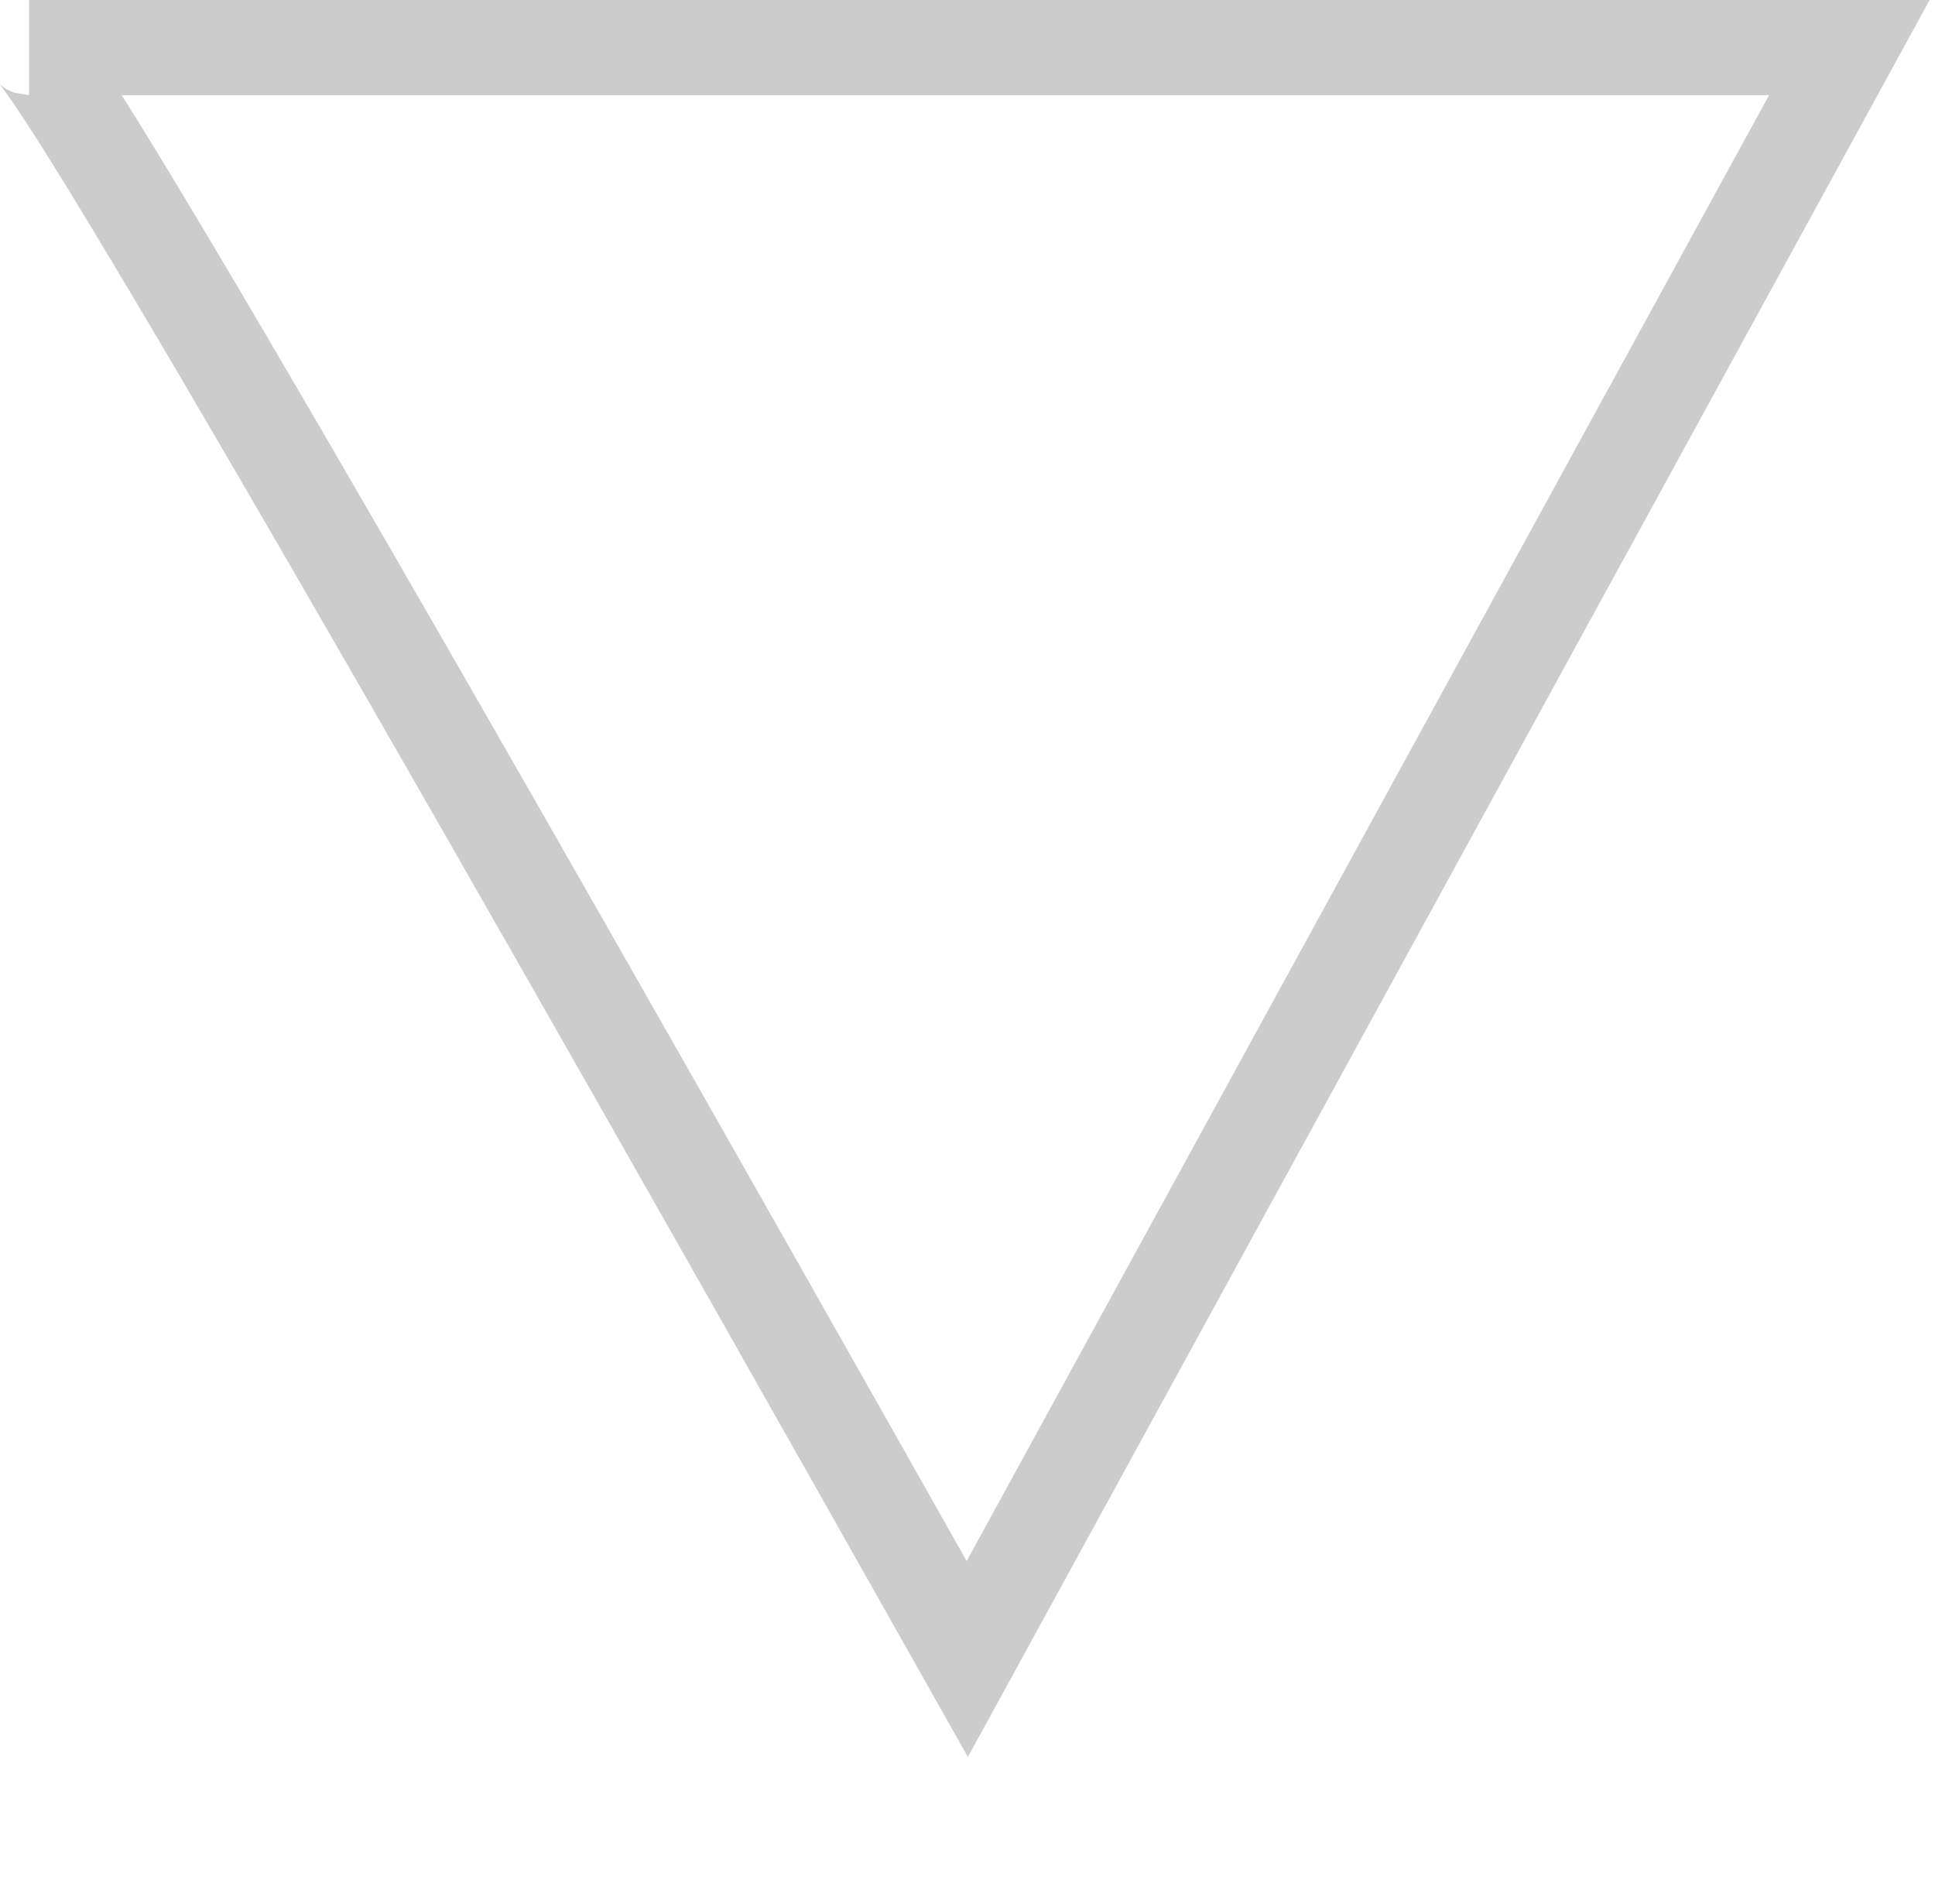
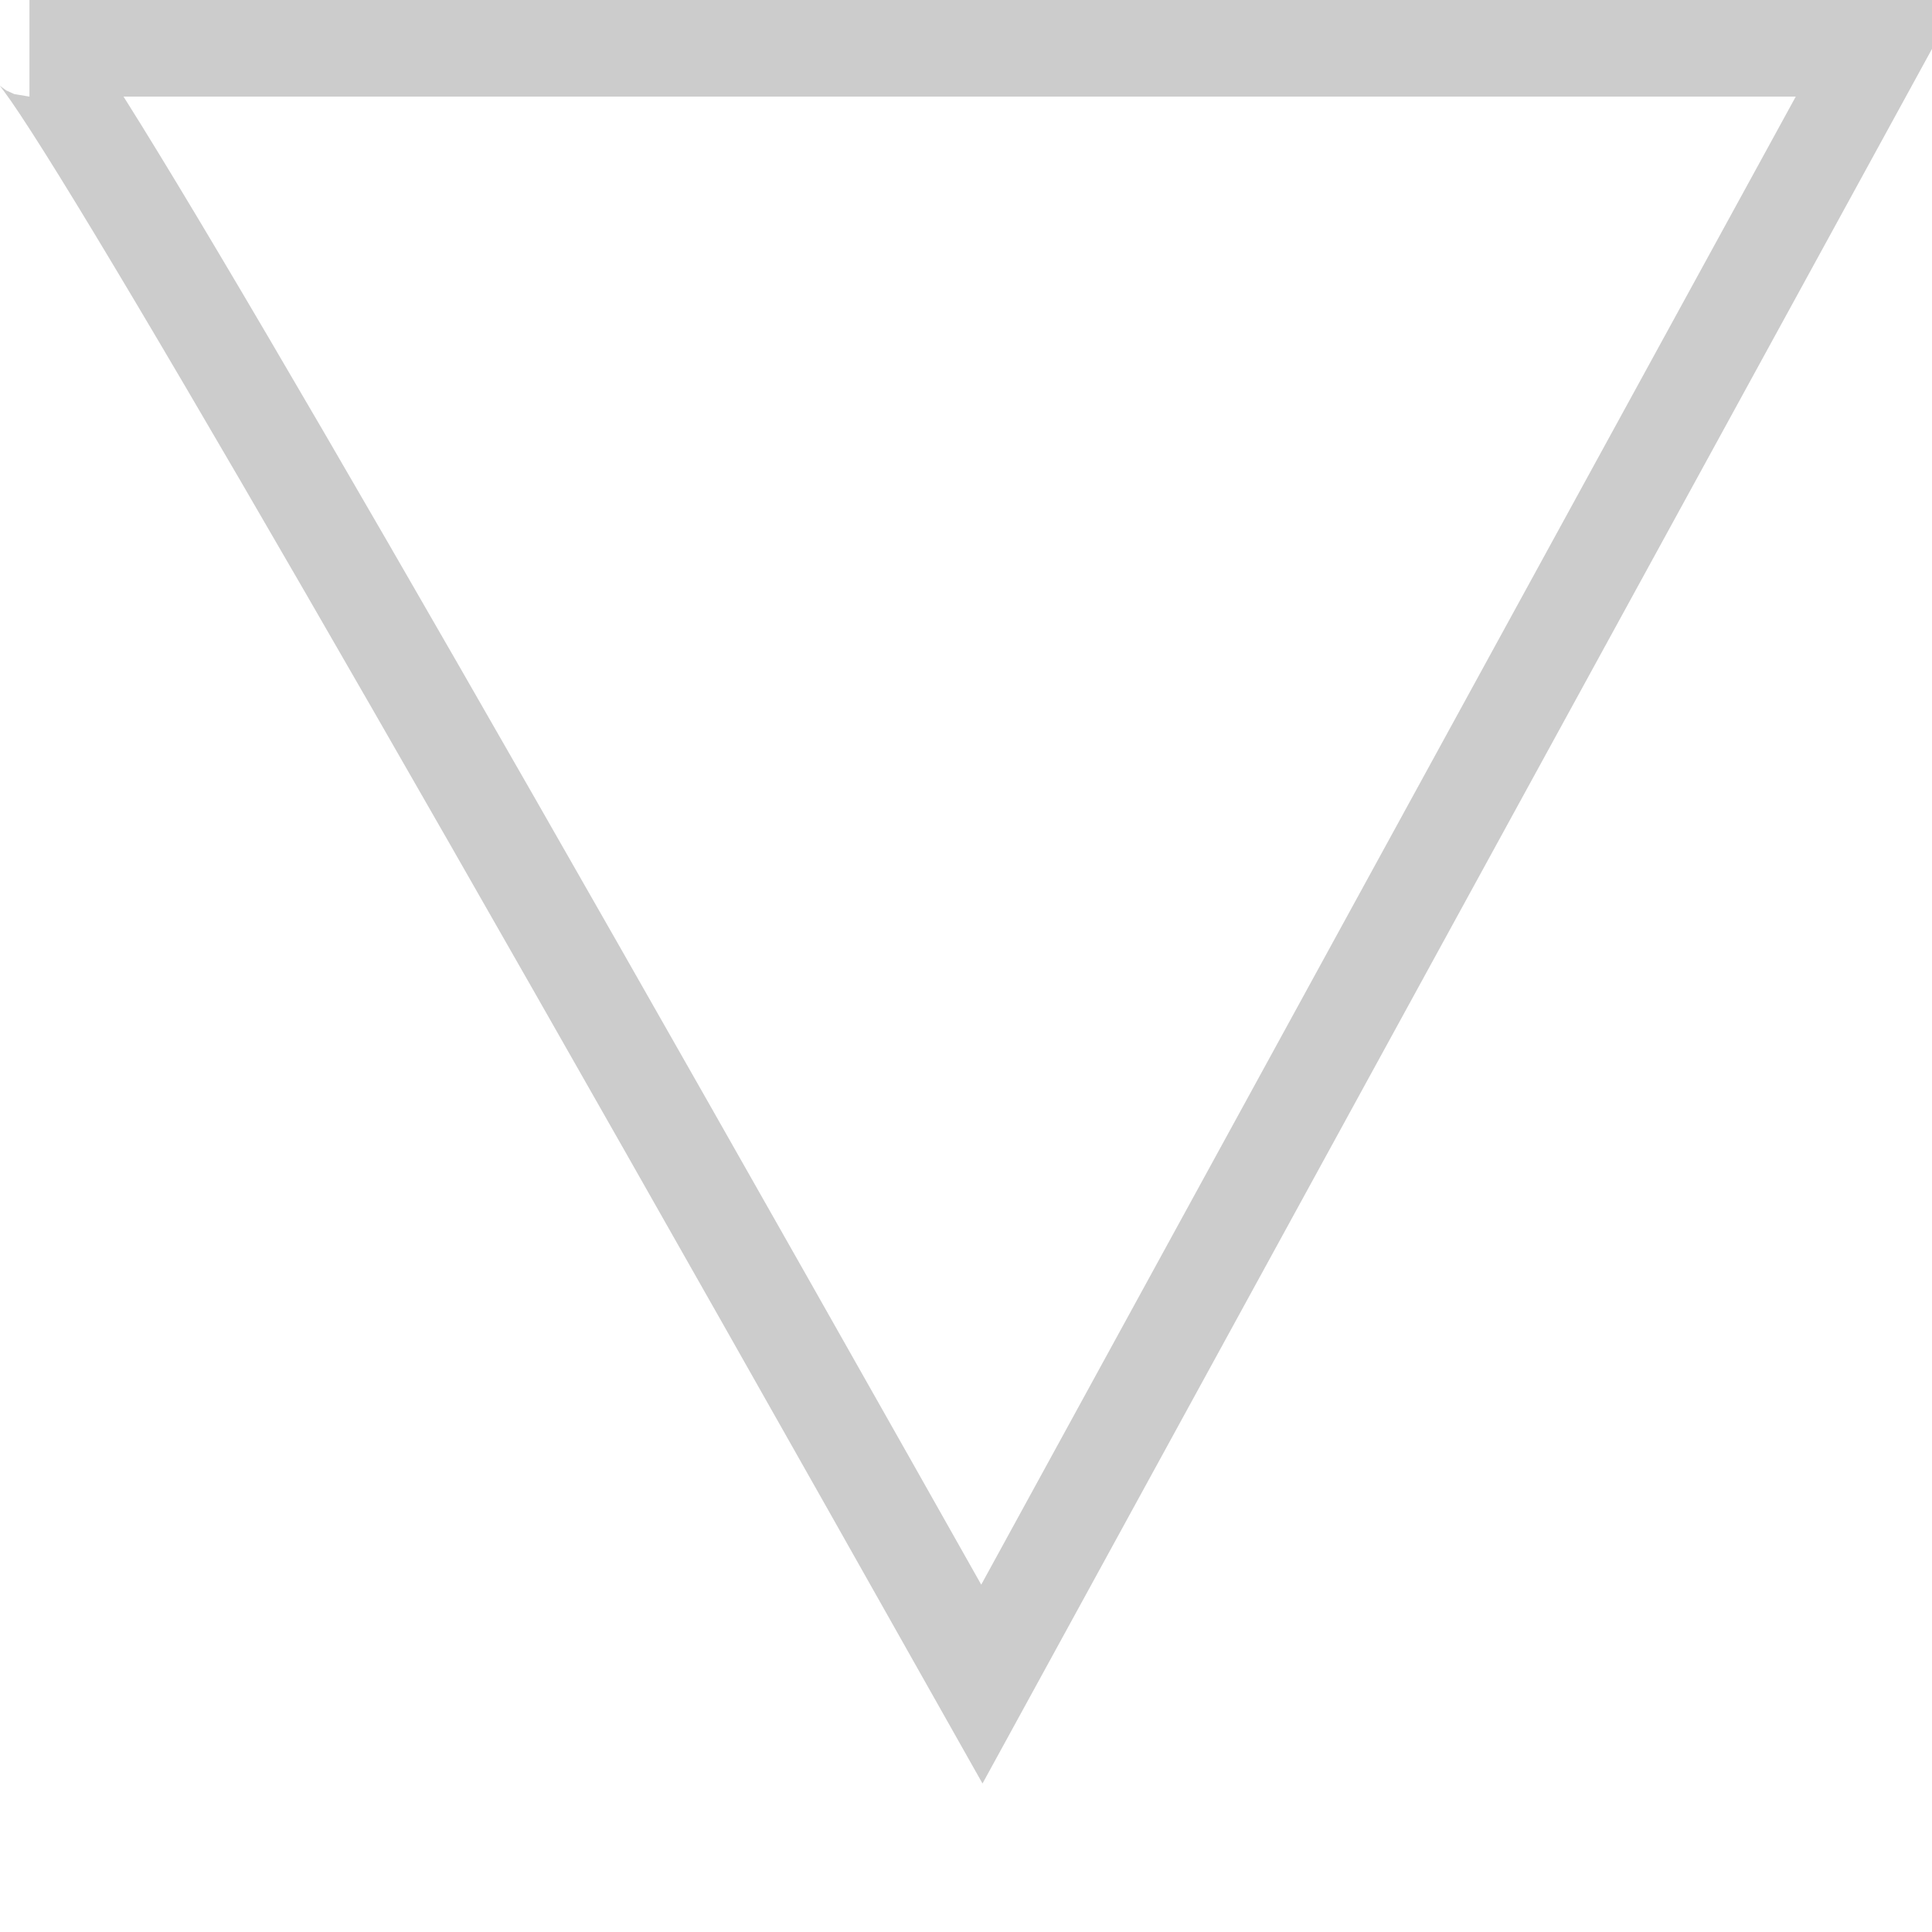
- <svg xmlns="http://www.w3.org/2000/svg" width="305" height="300">
+ <svg xmlns="http://www.w3.org/2000/svg" width="300" height="300">
  <path fill="none" stroke="#000" stroke-width="15" d="M291.5 7.5H4.574c3.119 0 52.416 84.667 147.892 254L291.5 7.5z" opacity=".2" />
</svg>
